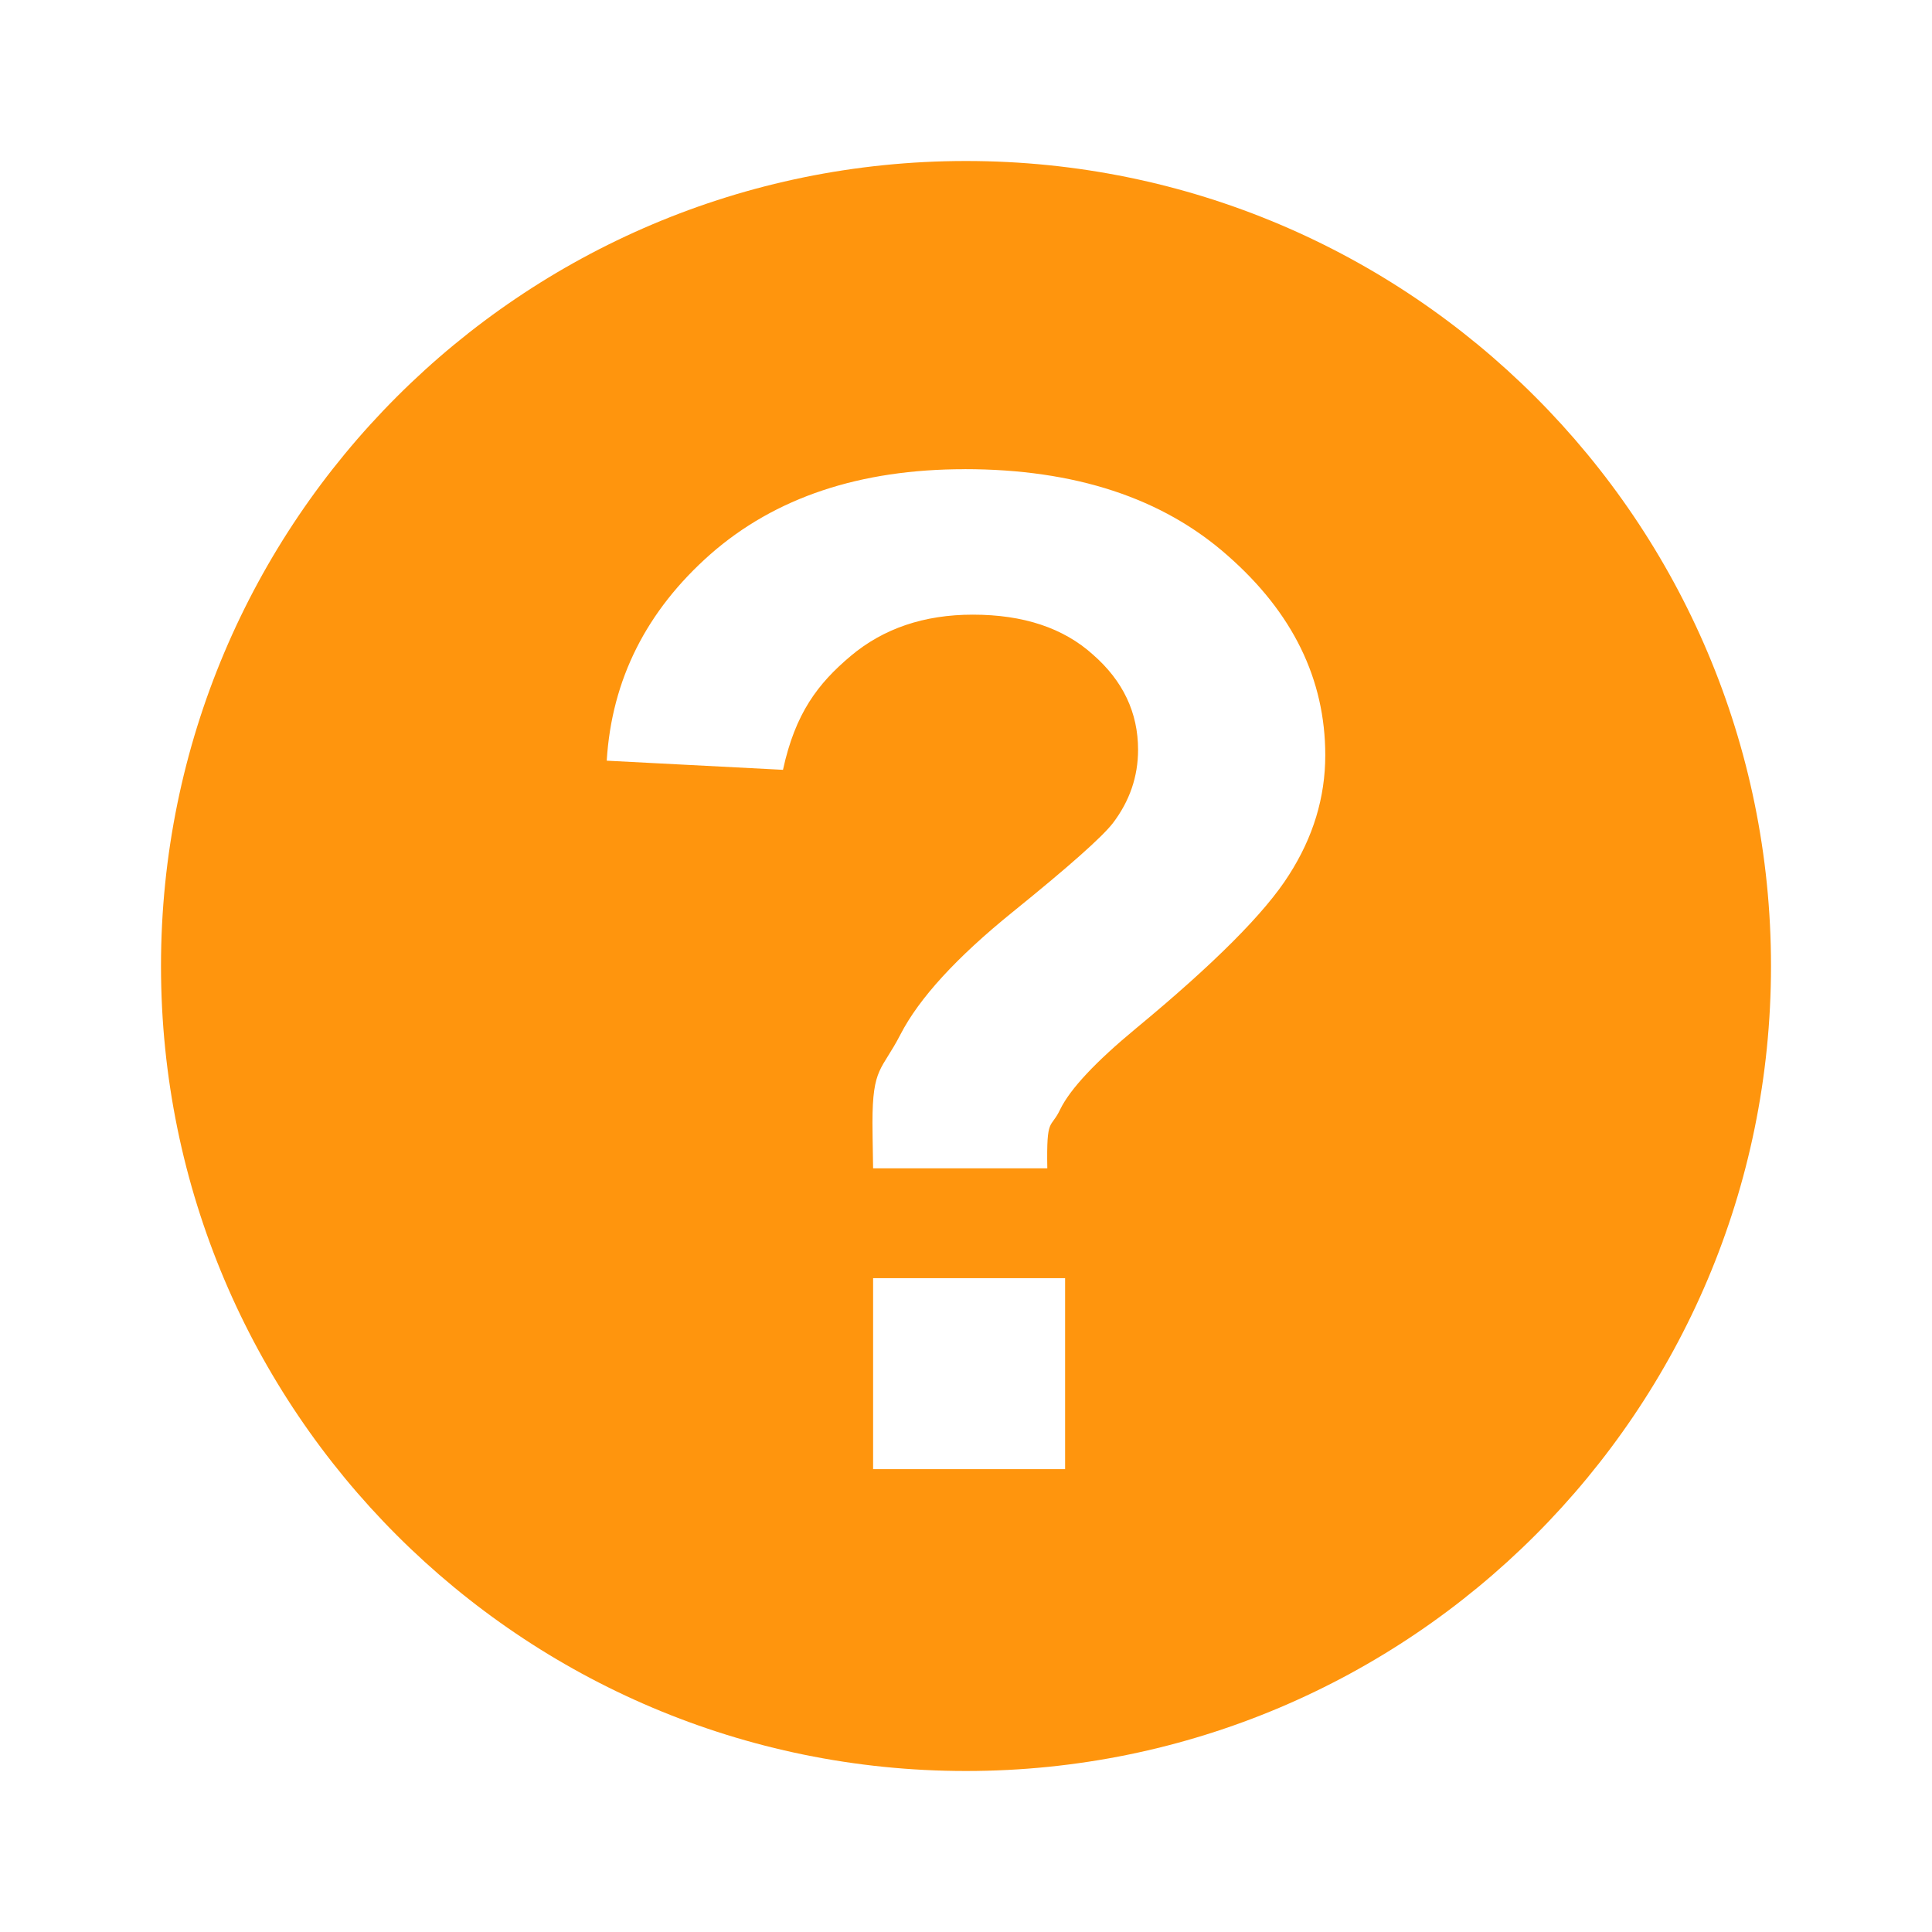
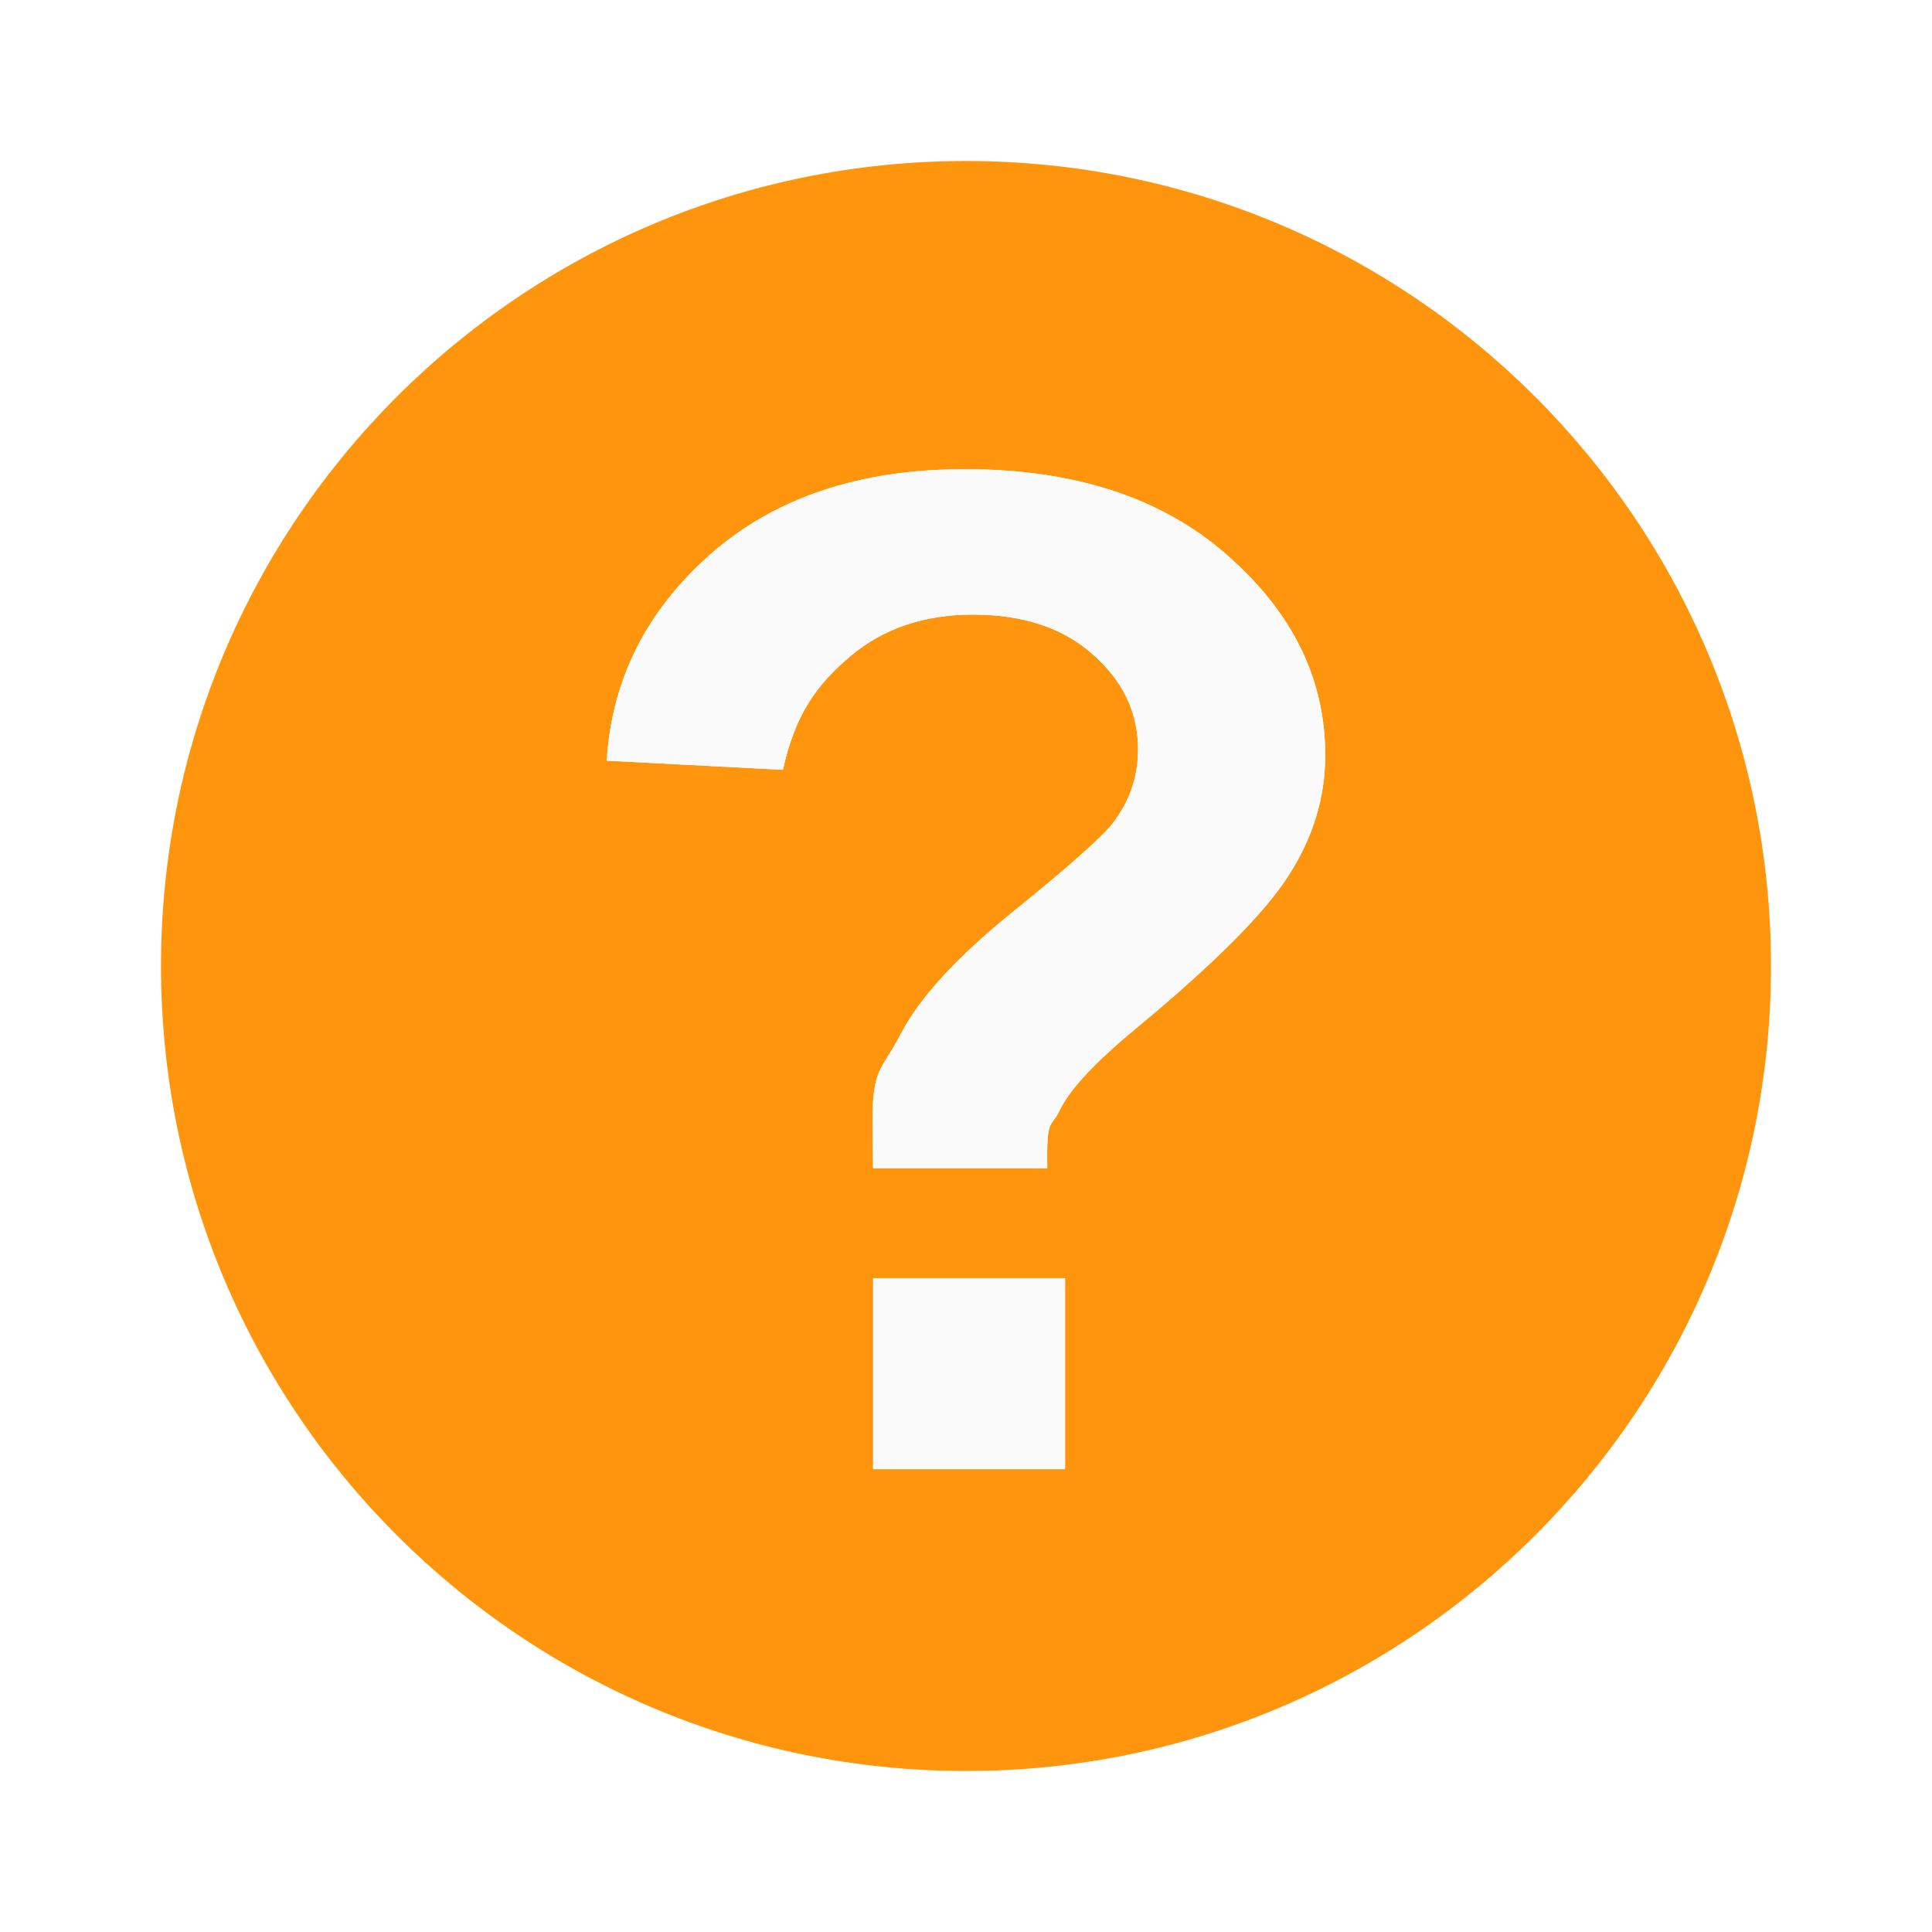
<svg xmlns="http://www.w3.org/2000/svg" width="48" height="48" viewBox="0 0 48 48" id="svg2" version="1.1">
  <defs id="defs8" />
  <g id="layer1" transform="translate(-384,-1004.362)" style="display:inline">
    <path style="color:#000000;display:inline;overflow:visible;visibility:visible;opacity:1;fill:#ff950d;fill-opacity:1;fill-rule:evenodd;stroke:none;stroke-width:3.543;stroke-linecap:round;stroke-linejoin:round;stroke-miterlimit:4;stroke-dasharray:none;stroke-dashoffset:0;stroke-opacity:1;marker:none;enable-background:accumulate" d="m 408,1008.362 a 20,20 0 0 0 -20,20 20,20 0 0 0 20,20 20,20 0 0 0 20,-20 20,20 0 0 0 -20,-20 z m -0.033,7.656 c 2.737,10e-5 4.914,0.715 6.531,2.145 1.618,1.418 2.428,3.072 2.428,4.963 -2e-5,1.047 -0.301,2.037 -0.9,2.971 -0.588,0.934 -1.855,2.205 -3.801,3.814 -1.007,0.833 -1.634,1.503 -1.883,2.01 -0.238,0.506 -0.345,0.161 -0.322,1.467 h -4.328 c -0.011,-0.619 -0.016,-0.996 -0.016,-1.131 -10e-6,-1.395 0.232,-1.293 0.695,-2.193 0.464,-0.9 1.392,-1.914 2.783,-3.039 1.391,-1.125 2.223,-1.862 2.494,-2.211 0.419,-0.551 0.627,-1.16 0.627,-1.824 -2e-5,-0.923 -0.373,-1.71 -1.119,-2.363 -0.735,-0.664 -1.731,-0.994 -2.986,-0.994 -1.21,0 -2.223,0.343 -3.037,1.029 -0.814,0.686 -1.374,1.419 -1.68,2.826 l -4.379,-0.227 c 0.124,-2.014 0.985,-3.726 2.58,-5.133 1.606,-1.407 3.711,-2.109 6.312,-2.109 z m -2.275,20.1 h 4.77 v 4.744 h -4.77 z" id="path6279" />
+     <g id="g4764" style="font-style:normal;font-variant:normal;font-weight:bold;font-stretch:normal;font-size:13.864px;line-height:125%;font-family:Arial;-inkscape-font-specification:'Arial Bold';text-align:start;letter-spacing:0px;word-spacing:0px;writing-mode:lr-tb;text-anchor:start;display:inline;fill:#fafafa;fill-opacity:1;fill-rule:evenodd;stroke:none" transform="matrix(2.506443,0,0,2.493574,388,1008.362)">
+       <path style="fill:#fafafa;fill-opacity:1" id="path4766" d="M 8.785,10.036 H 7.059 C 7.054,9.788 7.052,9.637 7.052,9.582 7.052,9.023 7.145,9.064 7.33,8.703 7.515,8.342 7.885,7.935 8.44,7.484 8.995,7.033 9.327,6.737 9.435,6.597 9.602,6.376 9.685,6.133 9.685,5.866 9.685,5.496 9.536,5.18 9.239,4.918 8.945,4.652 8.548,4.519 8.047,4.519 7.564,4.519 7.16,4.657 6.835,4.932 6.51,5.207 6.287,5.502 6.165,6.066 L 4.419,5.975 C 4.468,5.167 4.811,4.481 5.448,3.917 6.088,3.352 6.928,3.07 7.966,3.07 c 1.092,1e-5 1.961,0.287 2.606,0.86 0.645,0.569 0.968,1.232 0.968,1.99 -8e-6,0.42 -0.12,0.817 -0.359,1.191 C 10.947,7.486 10.441,7.996 9.665,8.642 9.263,8.976 9.013,9.244 8.914,9.447 8.819,9.65 8.776,9.512 8.785,10.036 m -1.726,2.998 v -1.902 h 1.902 v 1.902 H 7.059" />
+     </g>
  </g>
</svg>
